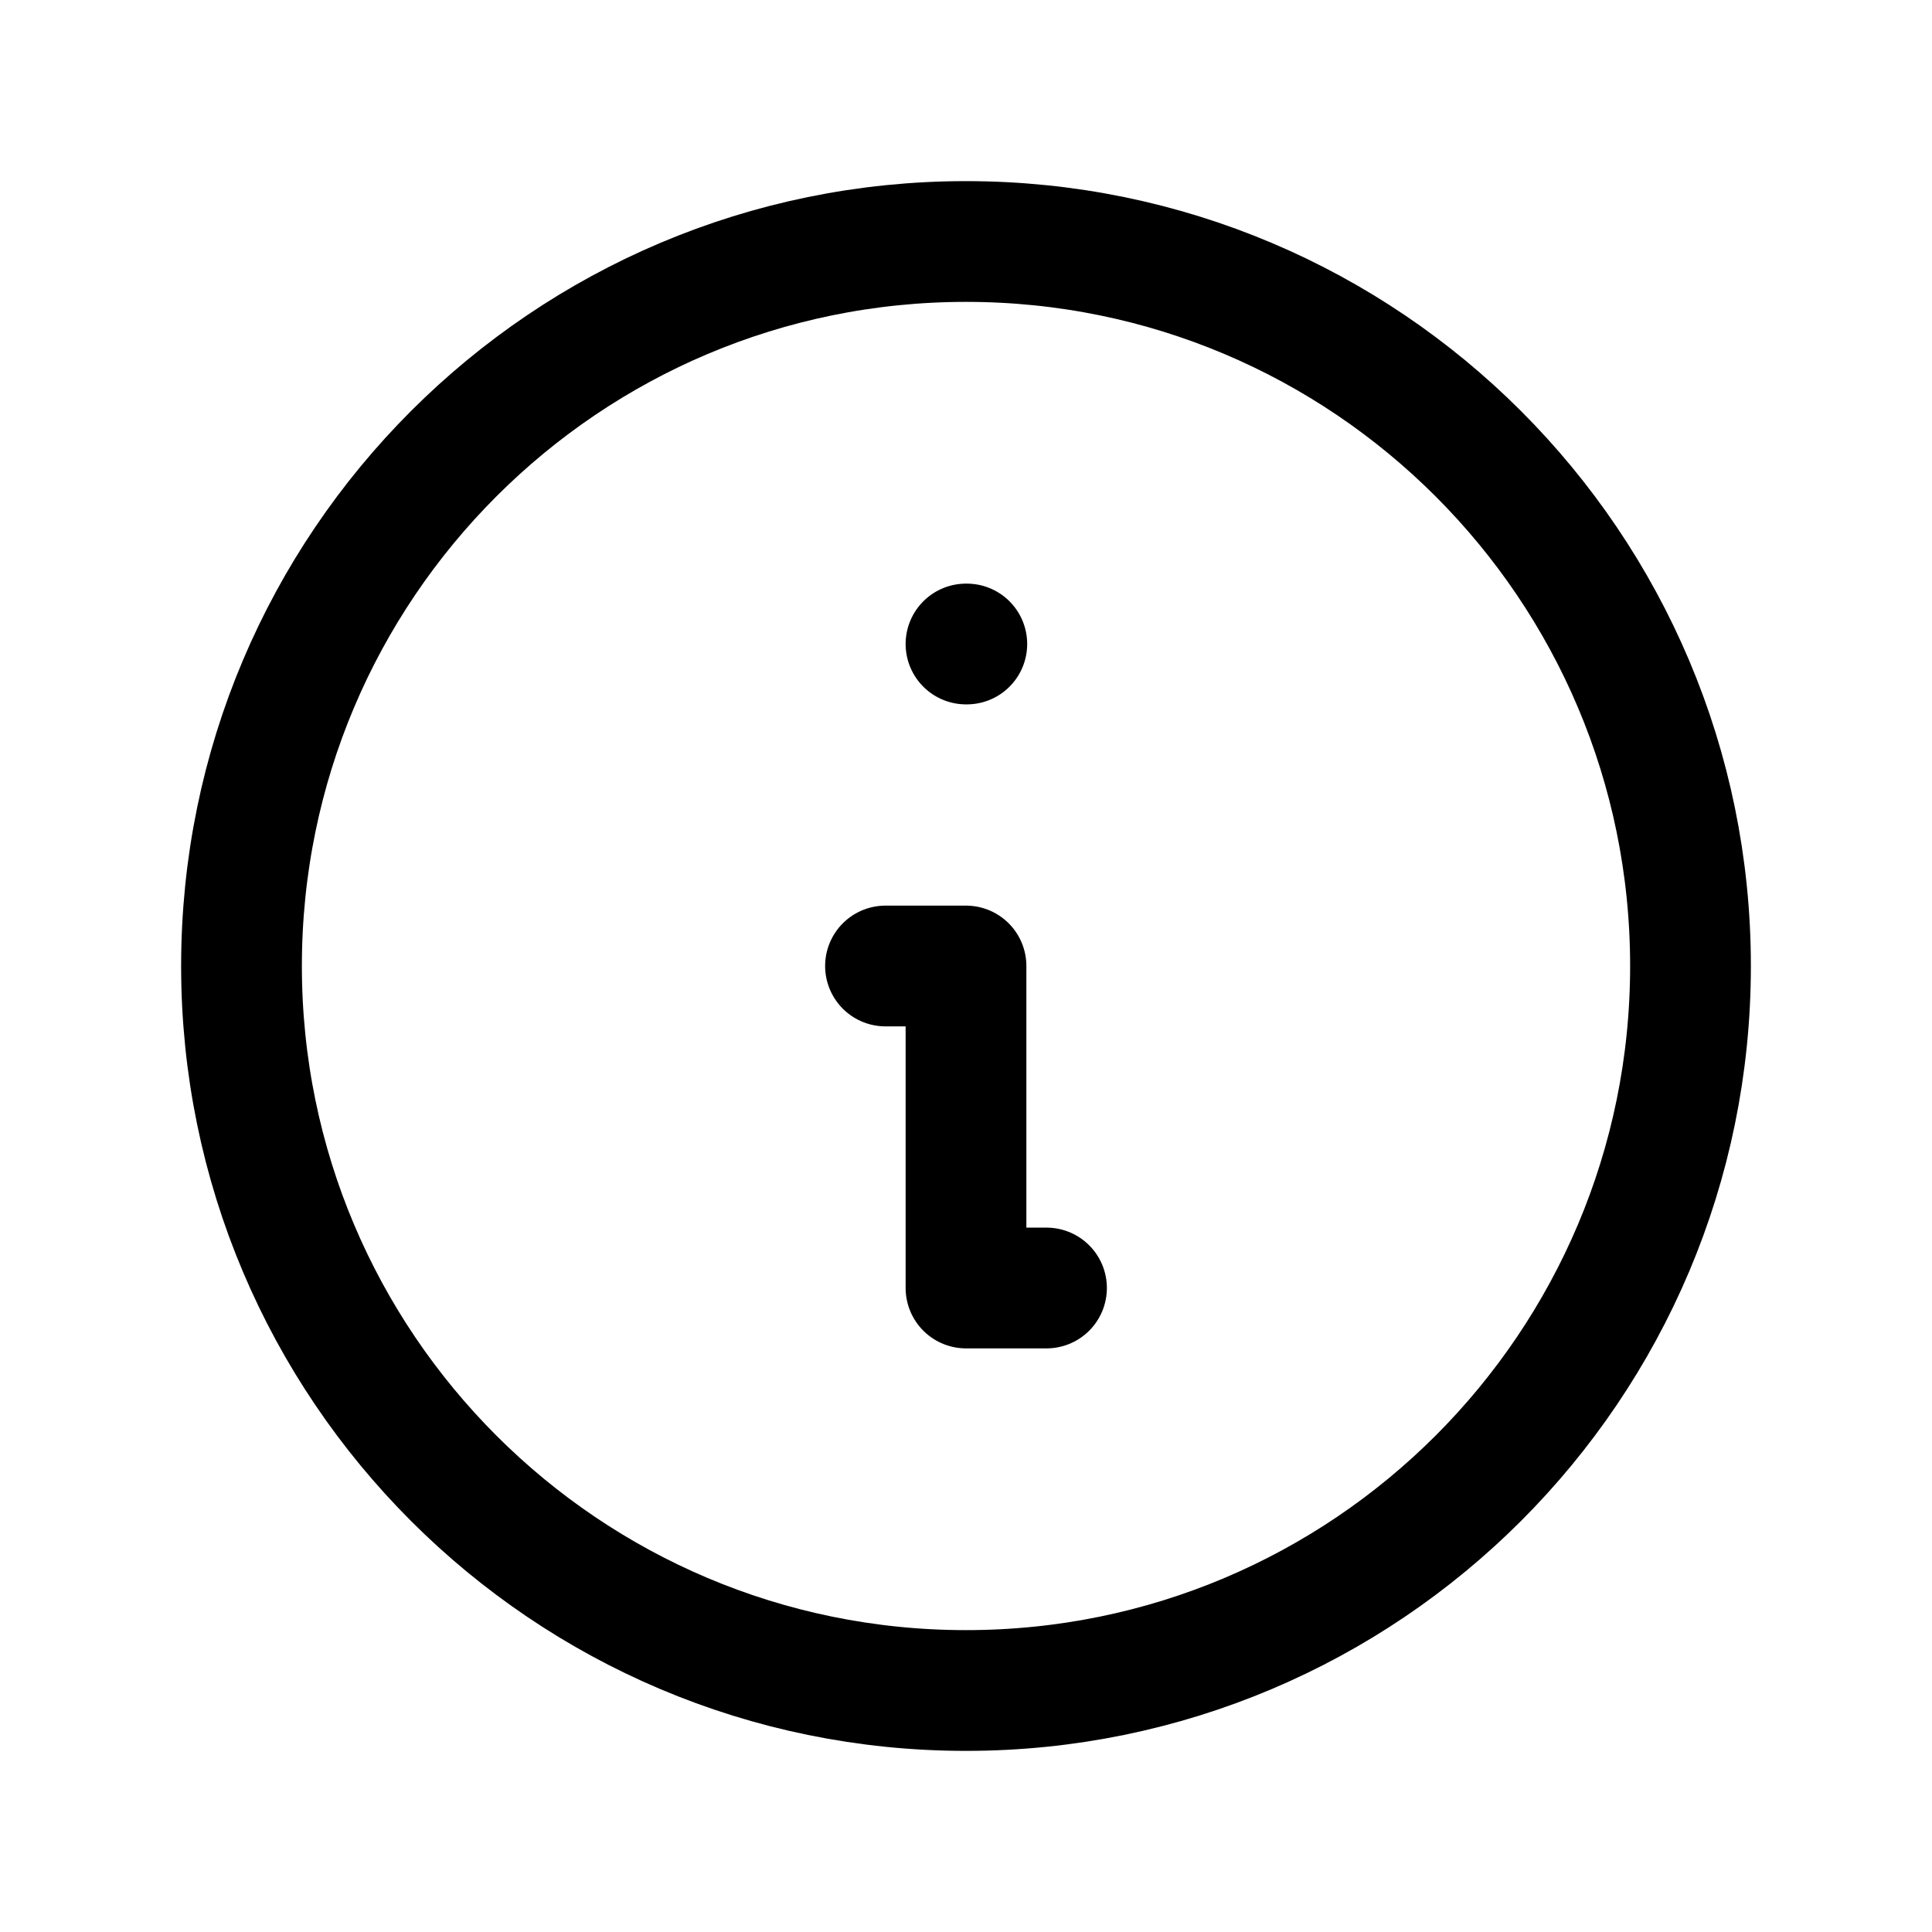
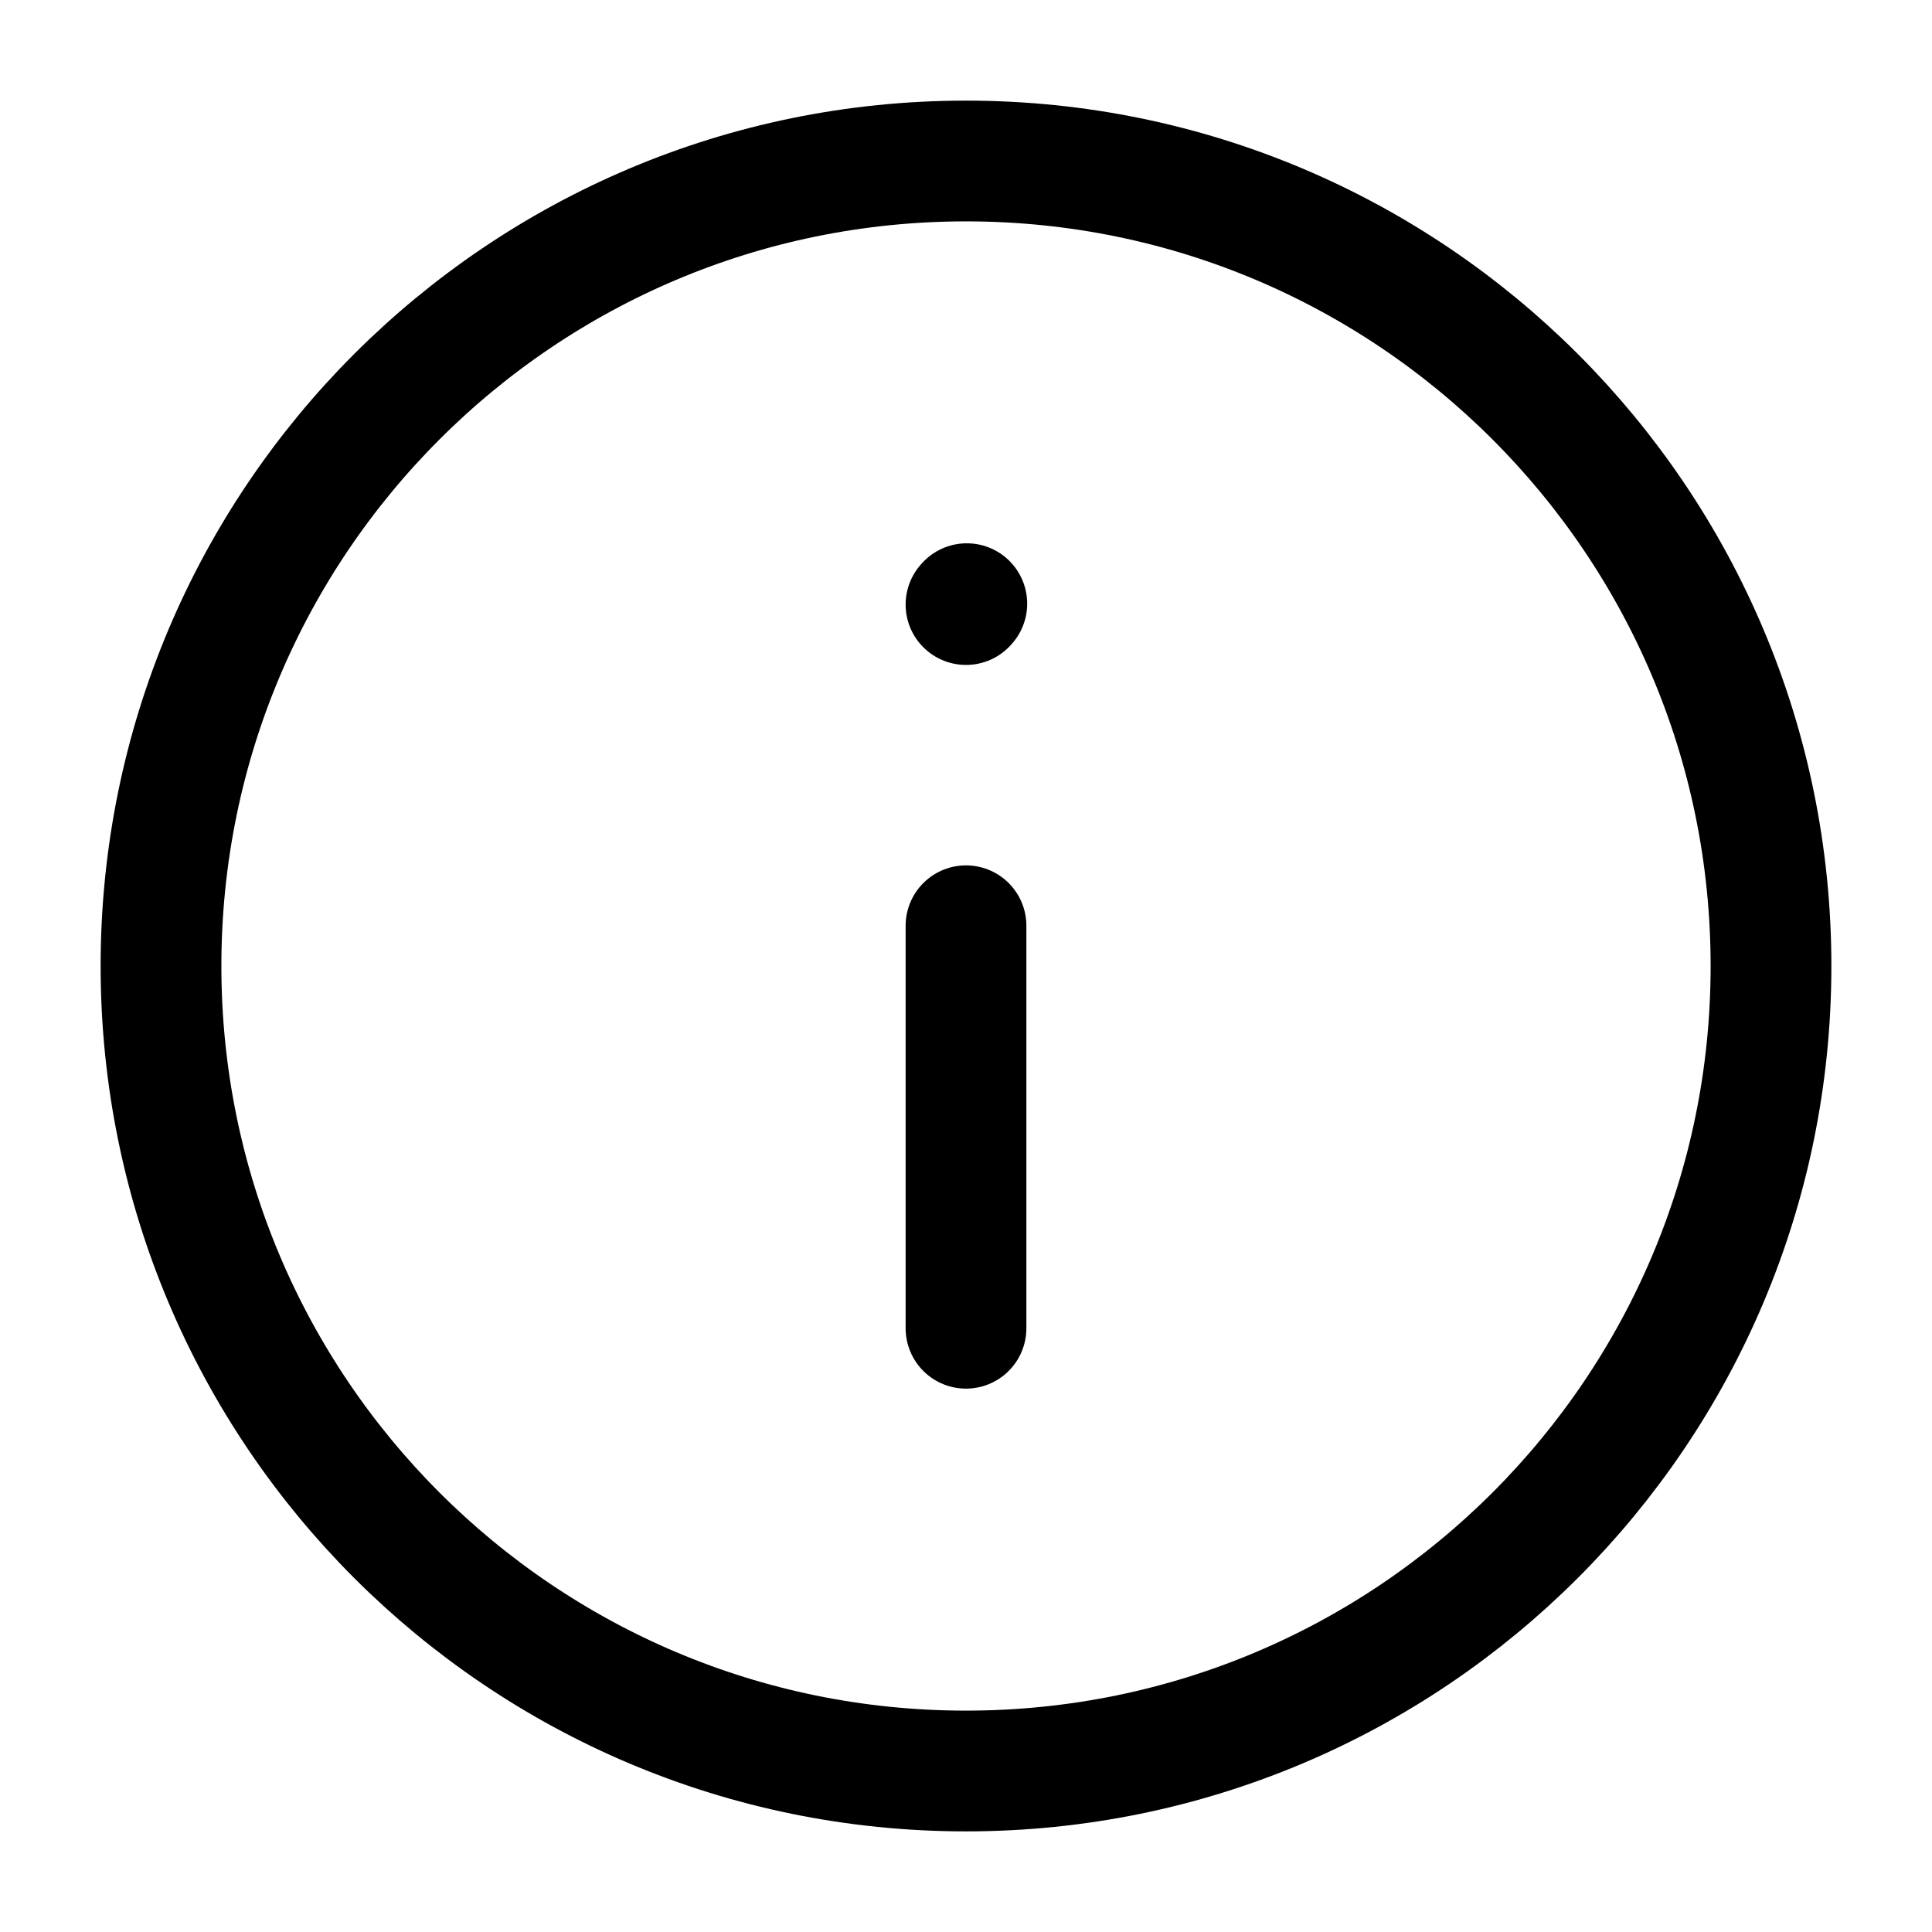
- <svg xmlns="http://www.w3.org/2000/svg" fill="none" viewBox="0 0 24 24" stroke="currentColor" stroke-linecap="round" stroke-linejoin="round" stroke-width="1.5">
-   <path d="M13 16h-1v-4h-1m1-4h.01M21 12a9 9 0 11-18 0 9 9 0 0118 0z" />
+ <svg xmlns="http://www.w3.org/2000/svg" stroke-width="1.5" viewBox="0 0 24 24" fill="none">
+   <path d="M12 11.5V16.5" stroke="currentColor" stroke-linecap="round" stroke-linejoin="round" />
+   <path d="M12 7.51L12.01 7.499" stroke="currentColor" stroke-linecap="round" stroke-linejoin="round" />
+   <path d="M12 22C17.523 22 22 17.523 22 12C22 6.477 17.523 2 12 2C6.477 2 2 6.477 2 12C2 17.523 6.477 22 12 22Z" stroke="currentColor" stroke-linecap="round" stroke-linejoin="round" />
</svg>
